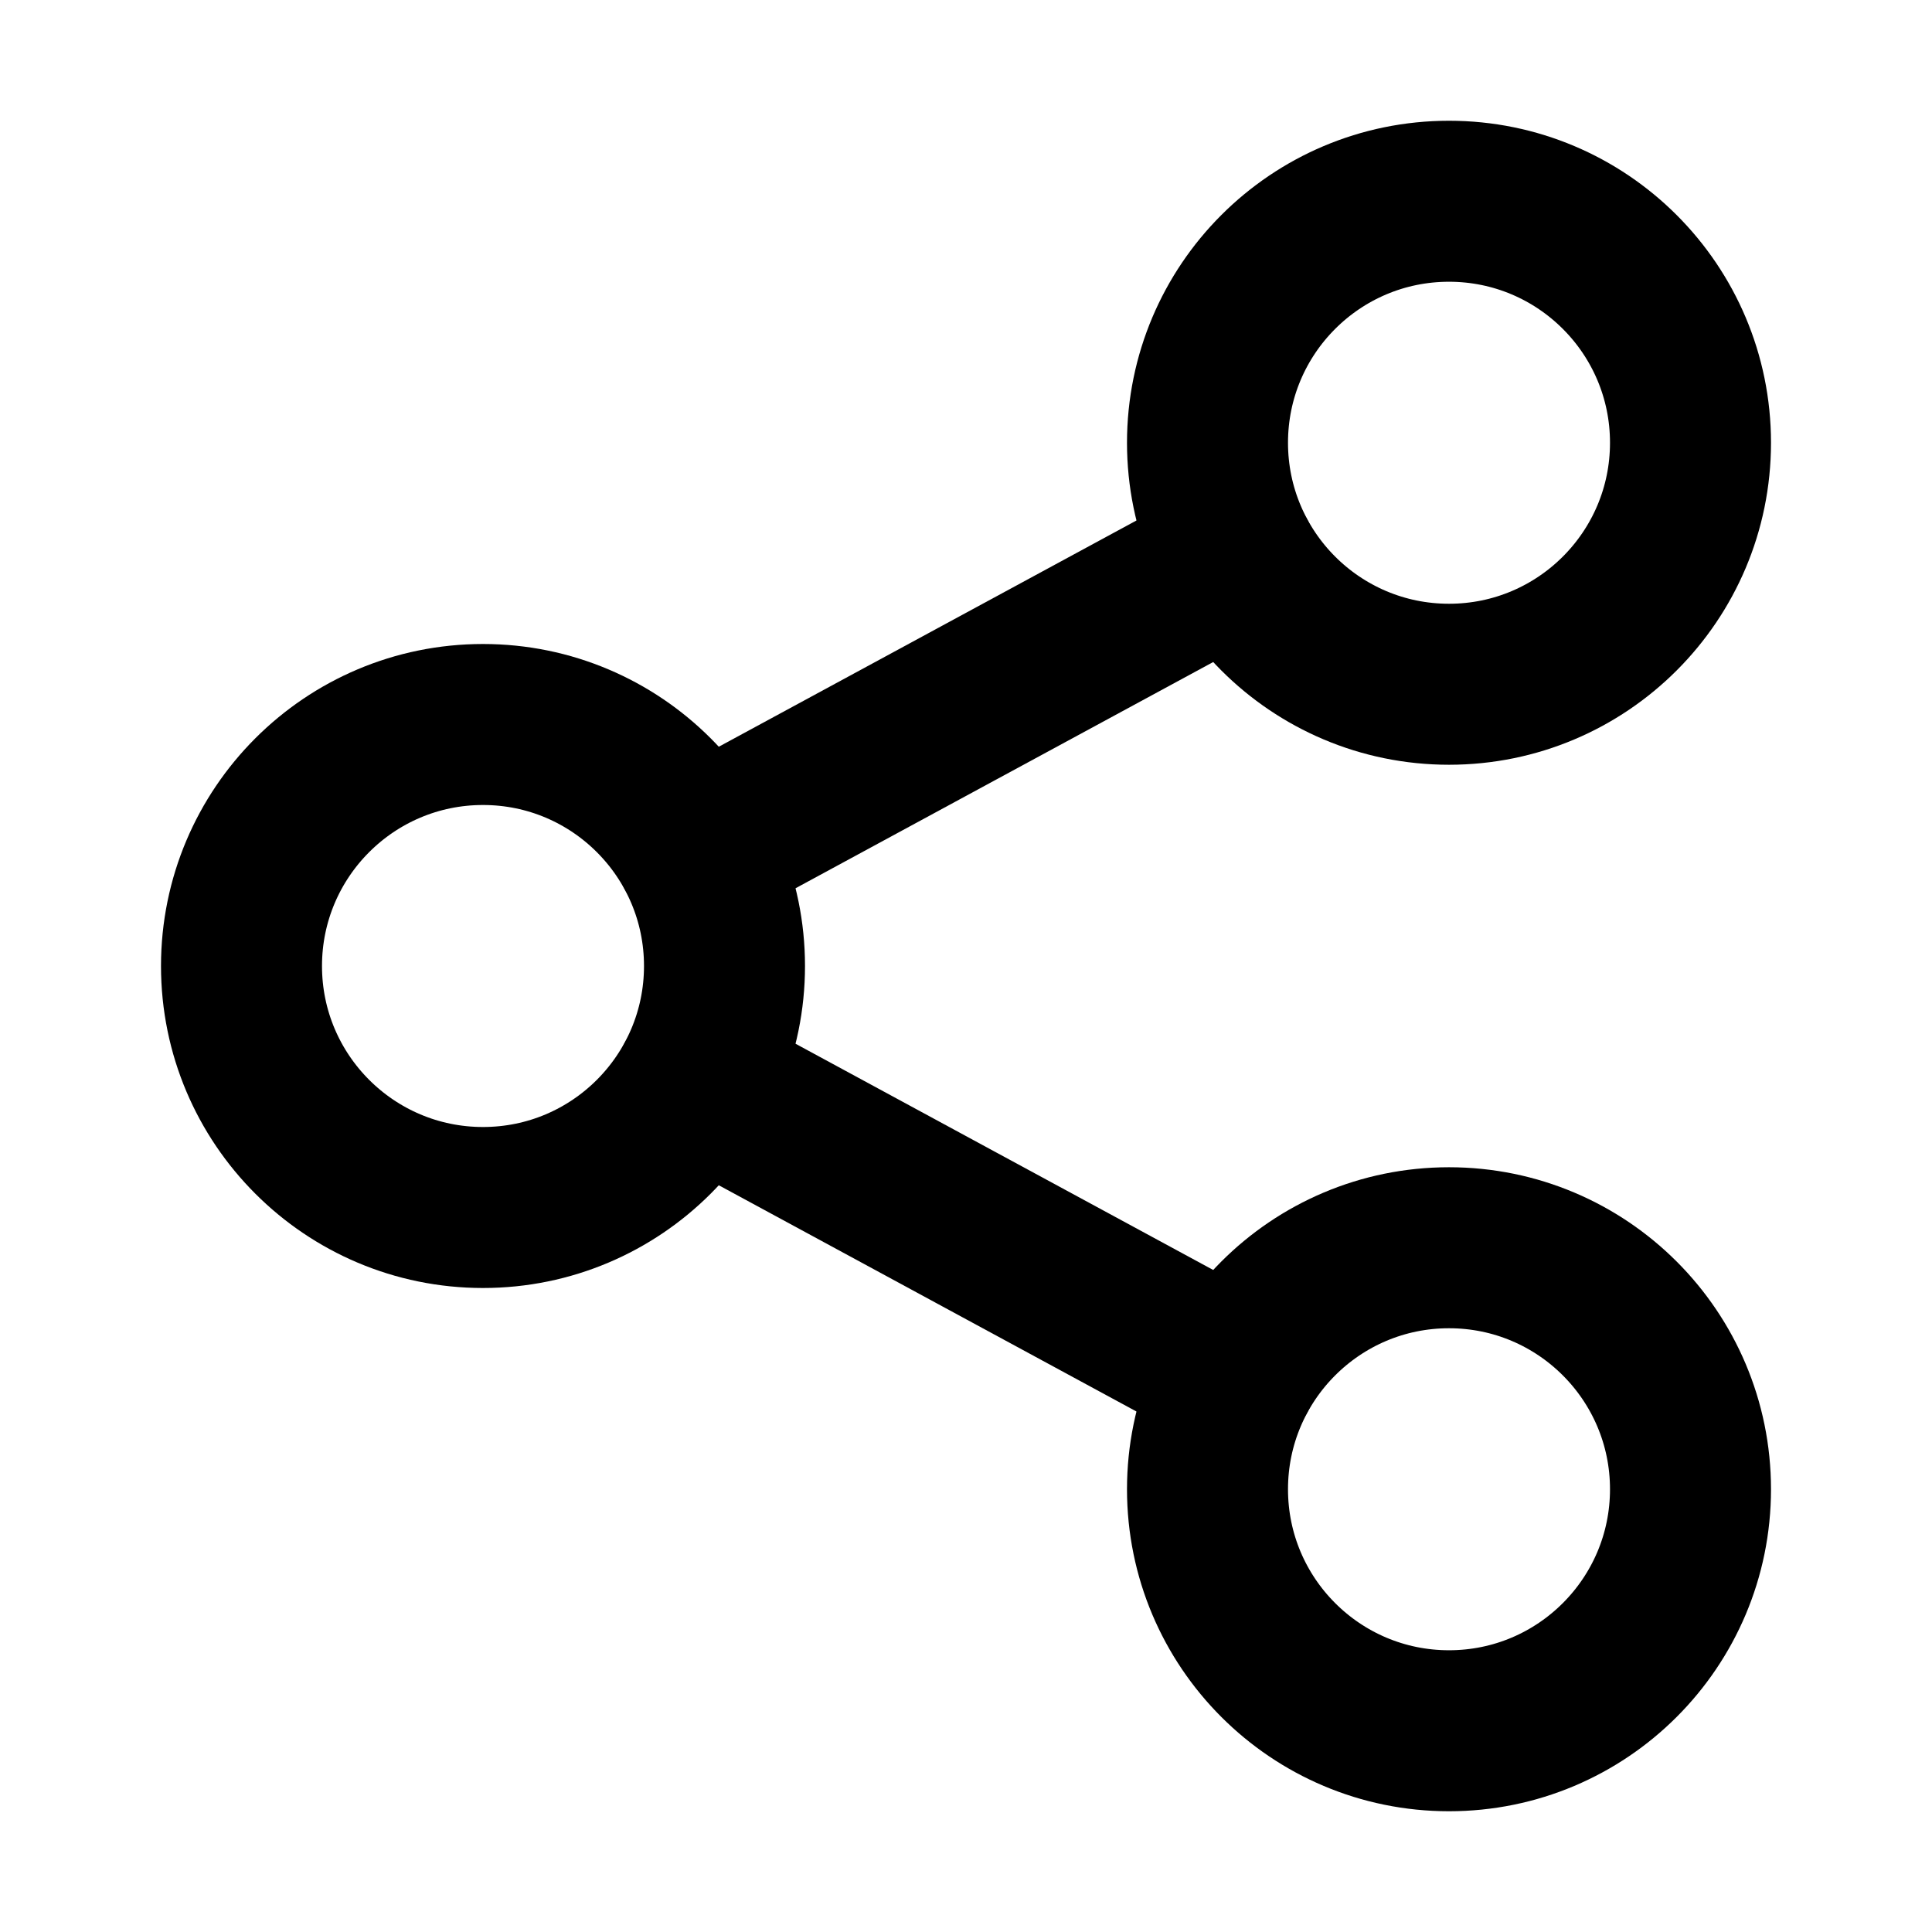
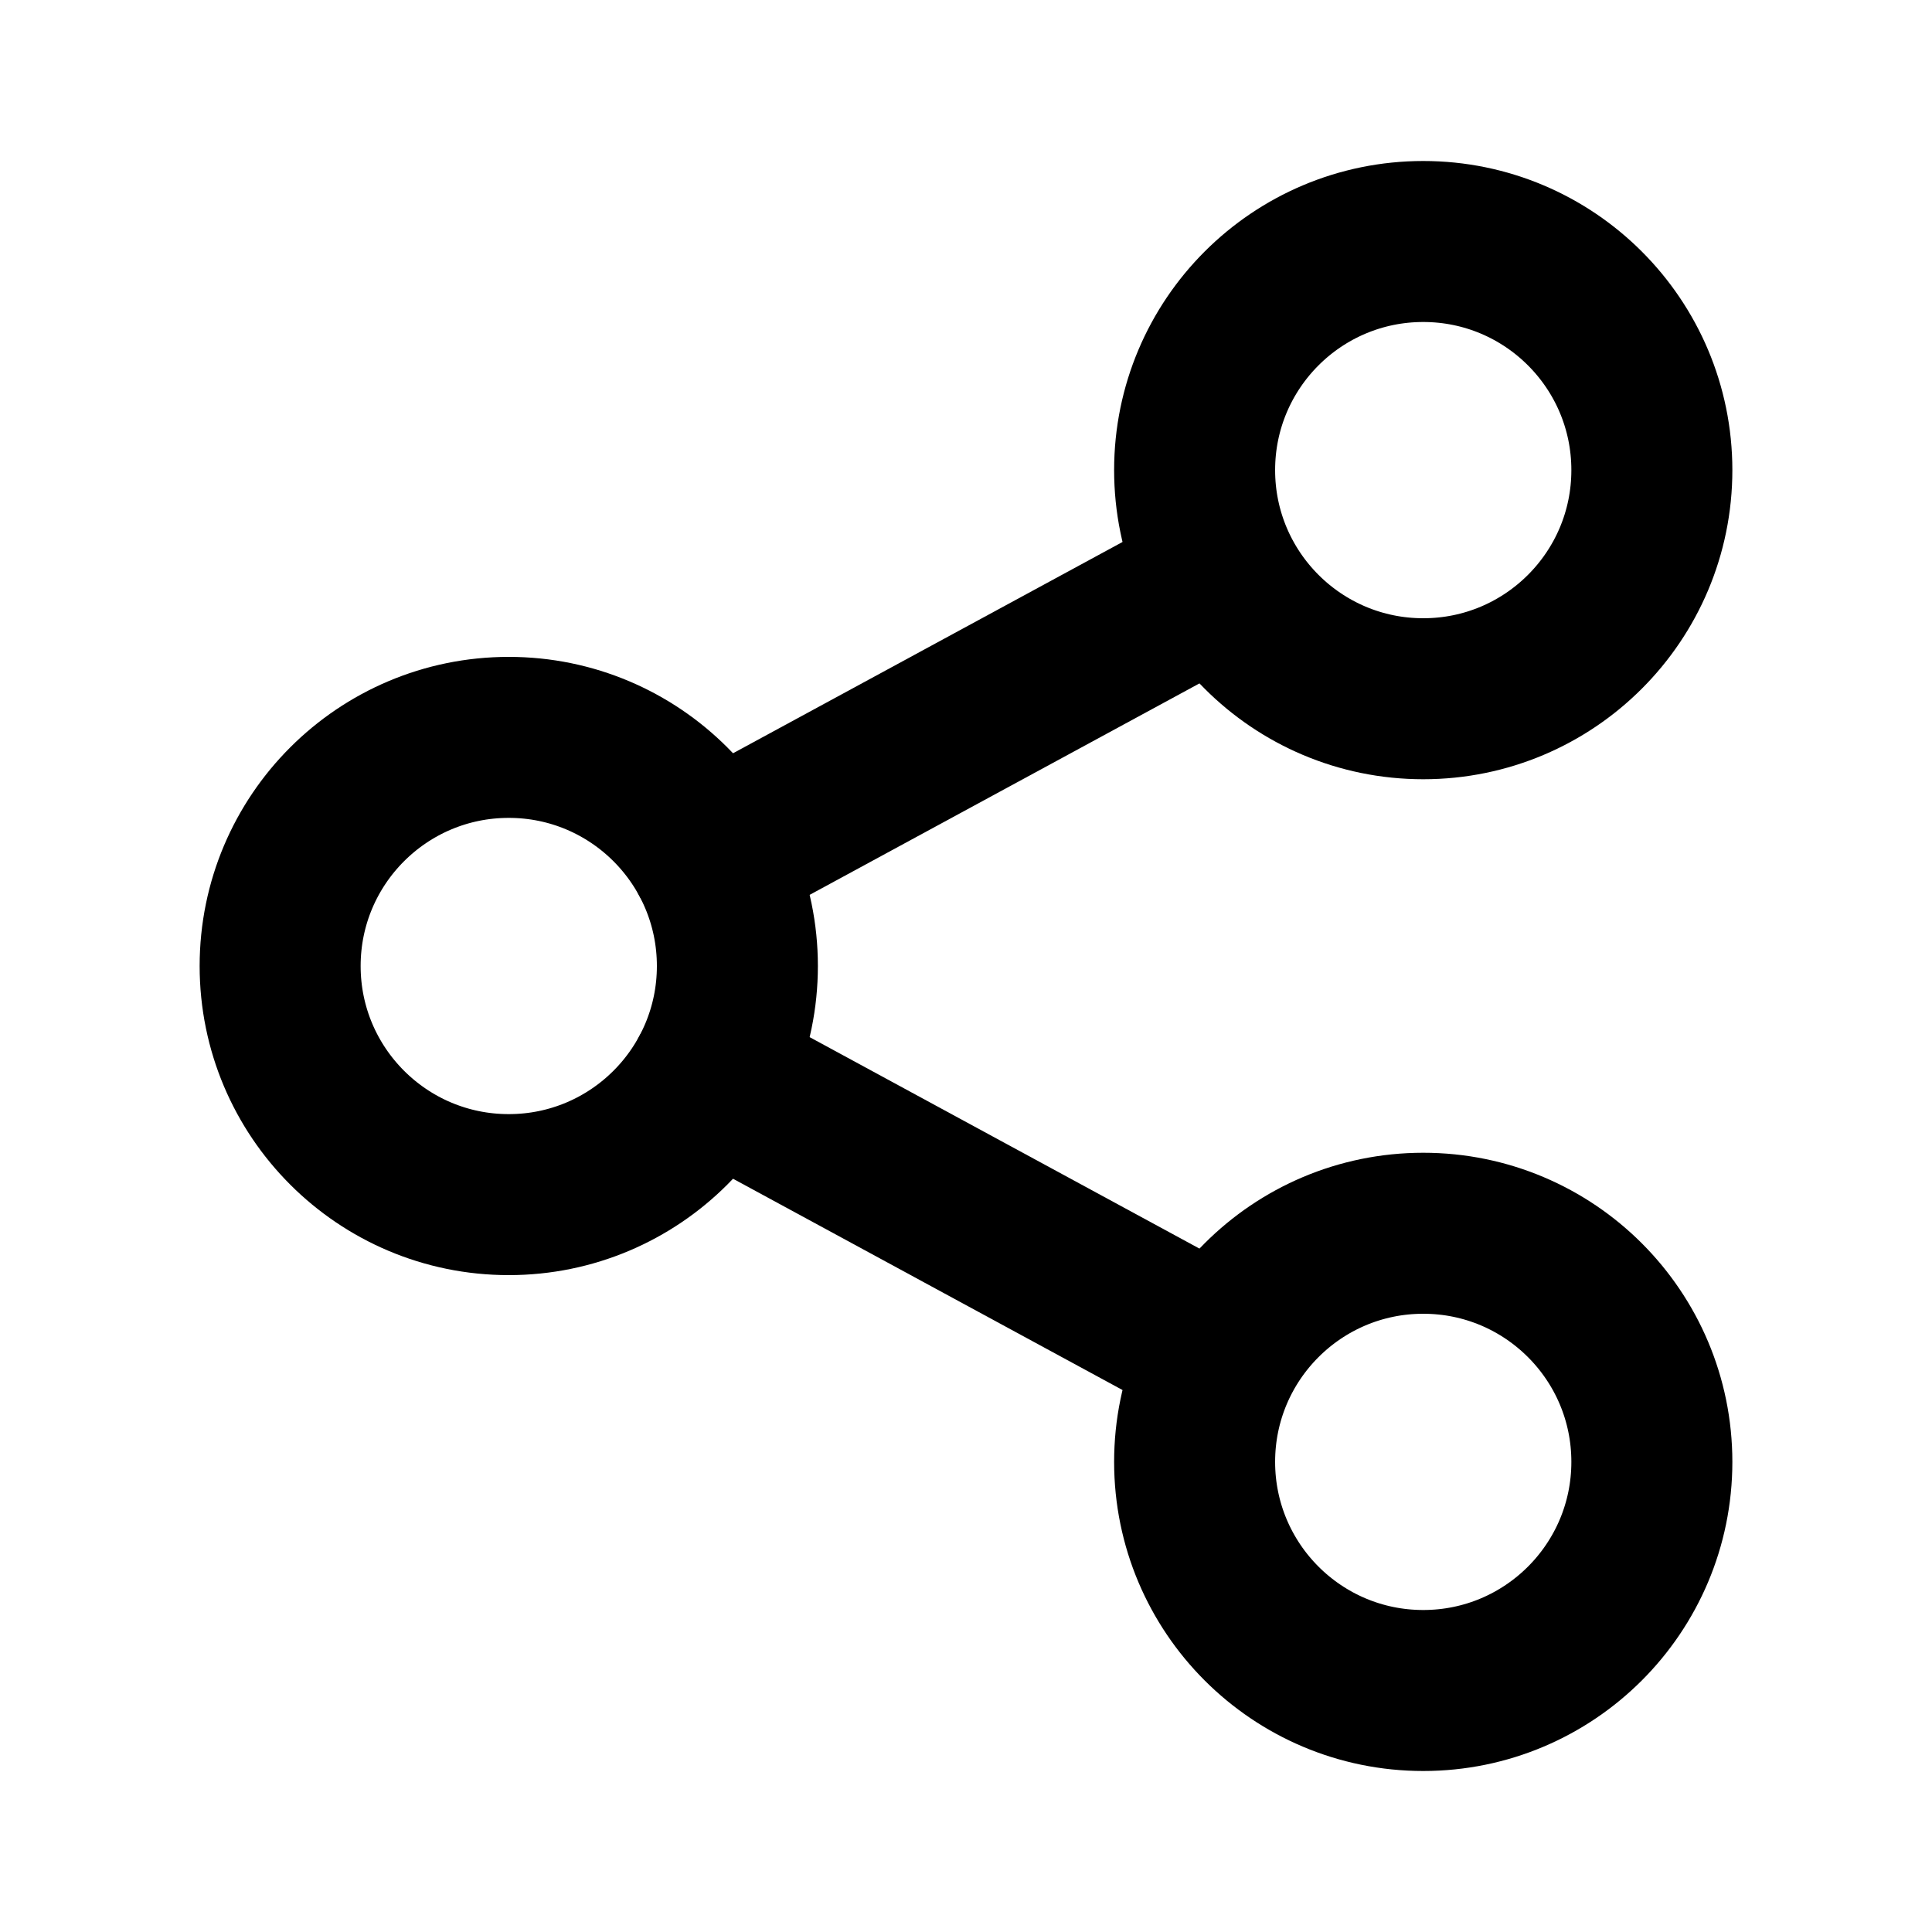
<svg xmlns="http://www.w3.org/2000/svg" width="24" height="24" viewBox="0 0 24 24" fill="none" stroke="#000000" stroke-width="2" stroke-linecap="round" stroke-linejoin="round">
-   <path d="M18 2.5A3 3 0 1 1 18 8.5A3 3 0 0 1 18 2.5Z" />
-   <path d="M6 9A3 3 0 1 1 6 15A3 3 0 0 1 6 9Z" />
-   <path d="M18 15.5A3 3 0 1 1 18 21.5A3 3 0 0 1 18 15.5Z" />
-   <path d="M8.64 10.57L15.36 6.93" />
-   <path d="M8.64 13.43L15.36 17.07" />
+   <path d="M17.68 3A2.84 2.84 0 1 1 17.68 8.68A2.84 2.84 0 0 1 17.68 3Z" />
+   <path d="M6.32 9.16A2.84 2.84 0 1 1 6.32 14.84A2.84 2.84 0 0 1 6.32 9.16Z" />
+   <path d="M17.68 15.32A2.84 2.84 0 1 1 17.68 21A2.84 2.84 0 0 1 17.68 15.32Z" />
+   <path d="M8.82 10.65L15.18 7.2" />
+   <path d="M8.82 13.35L15.18 16.8" />
</svg>
